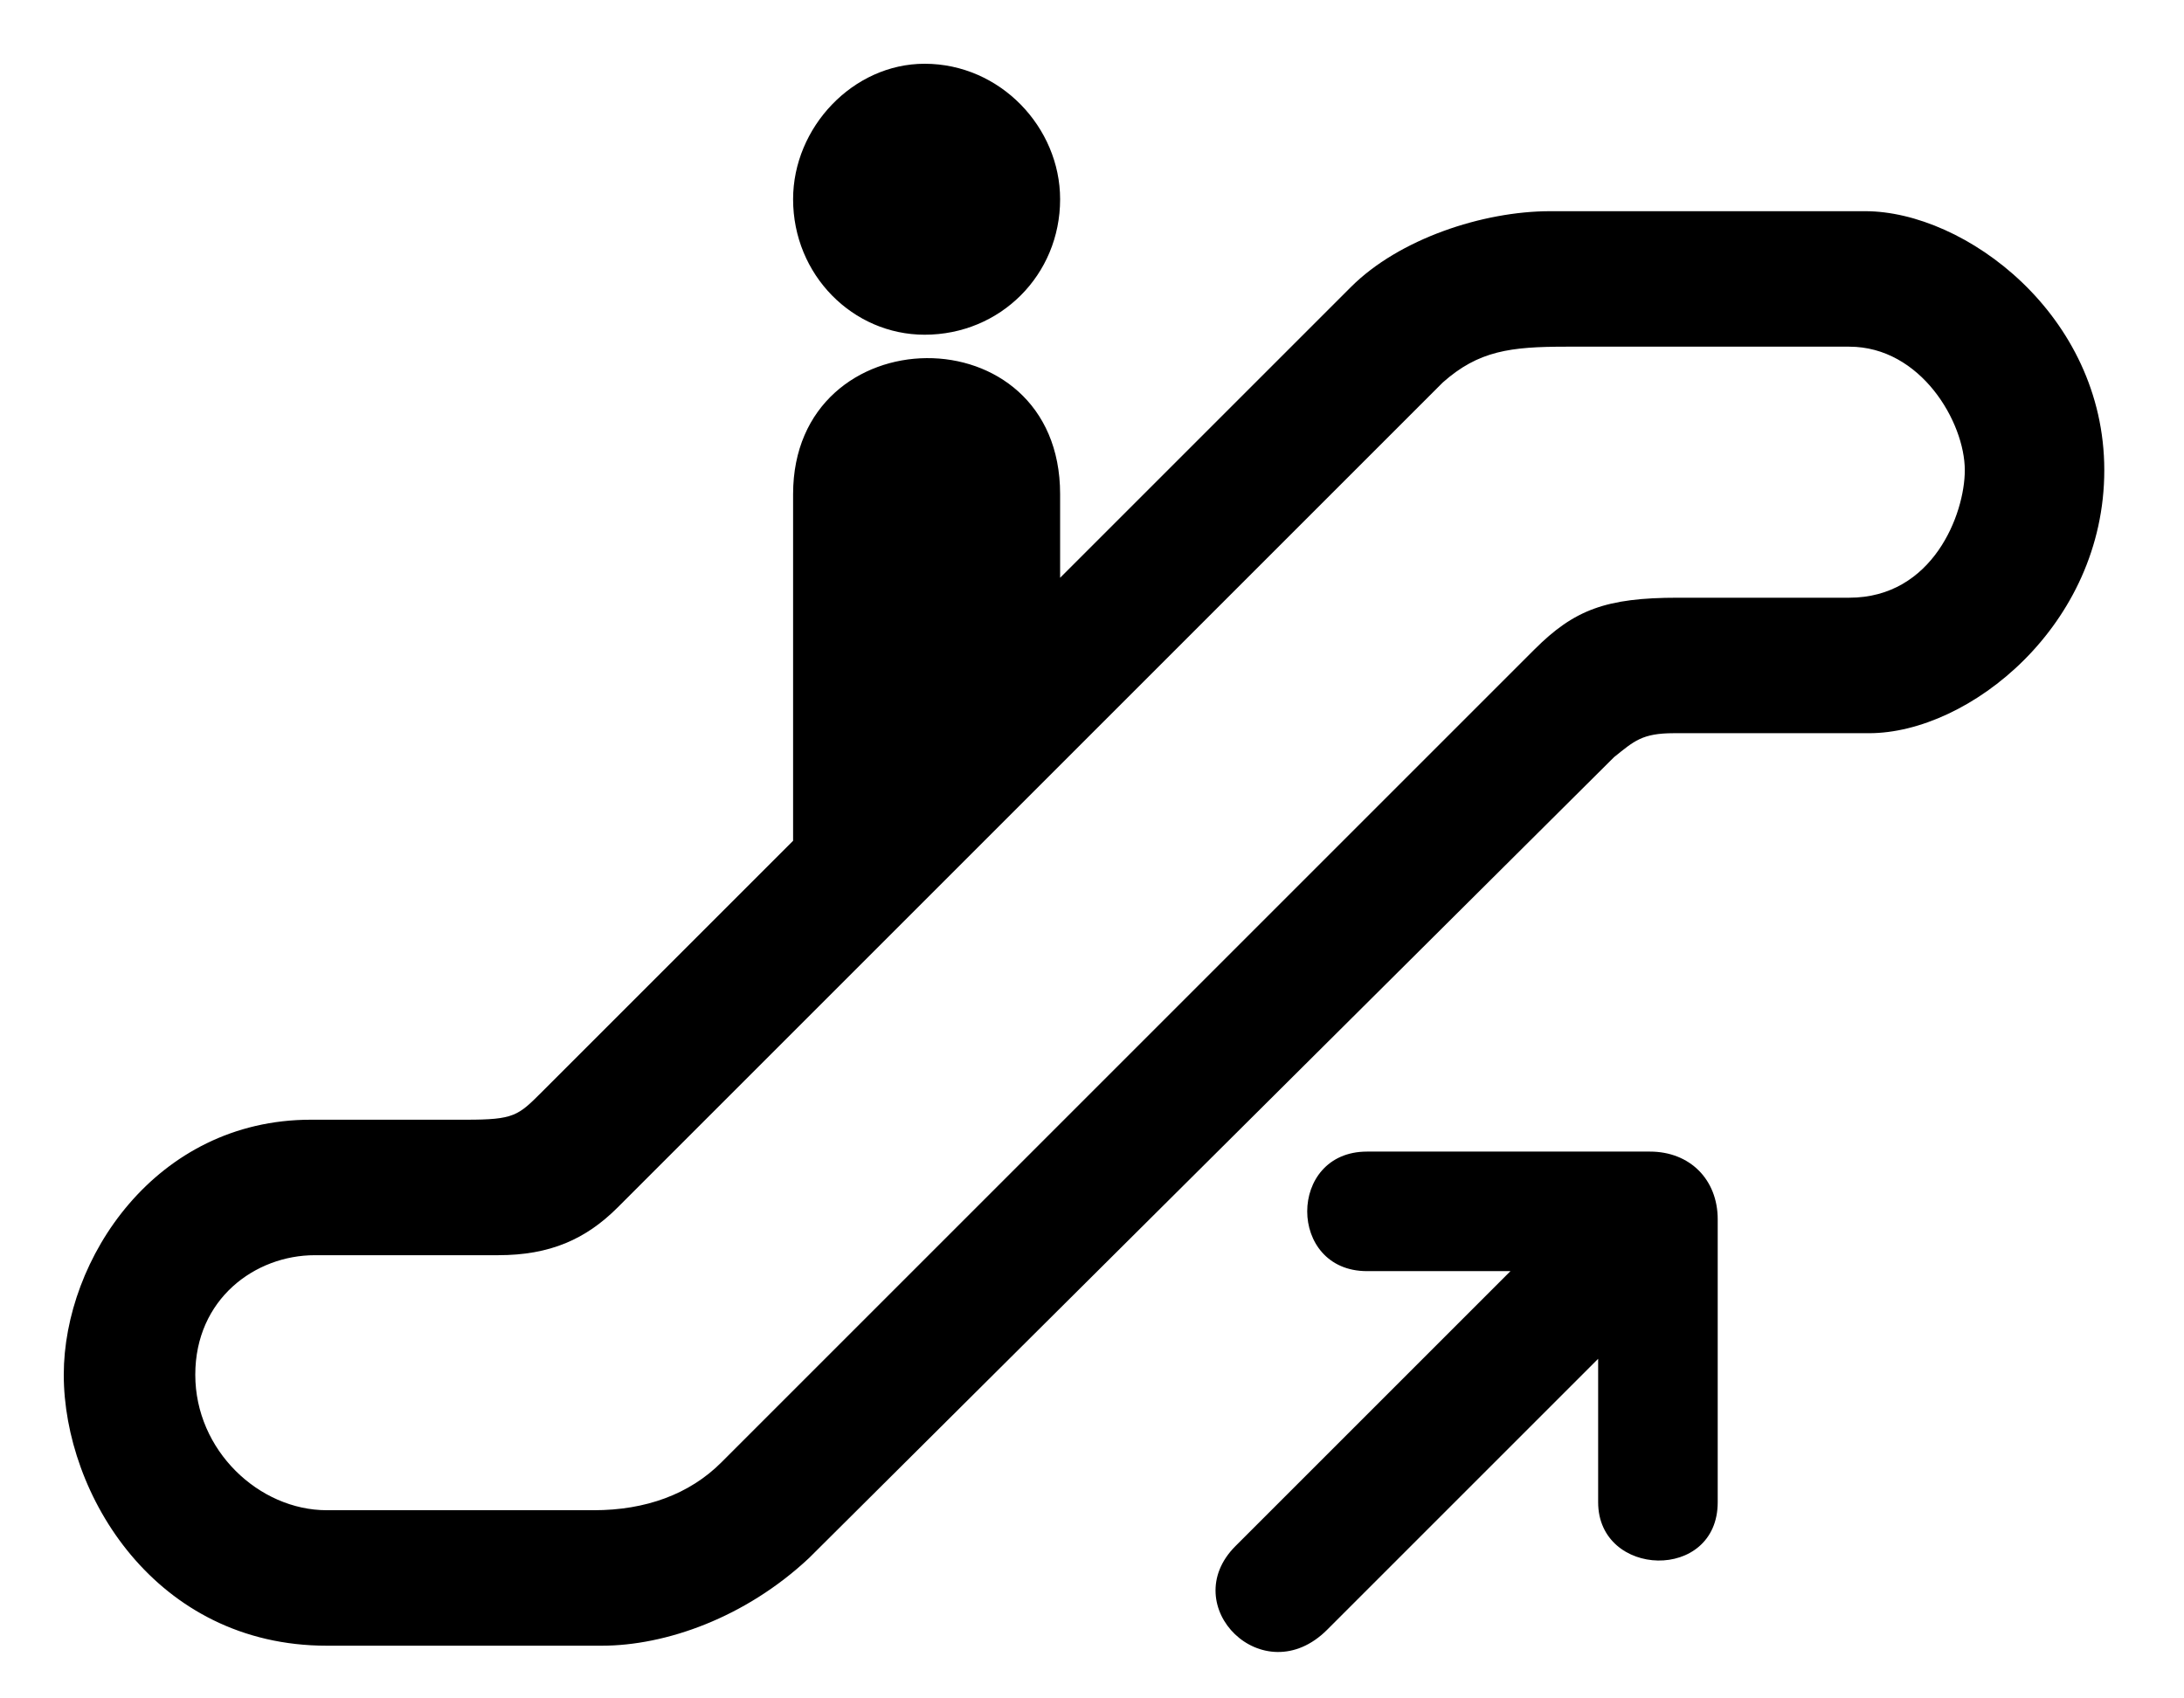
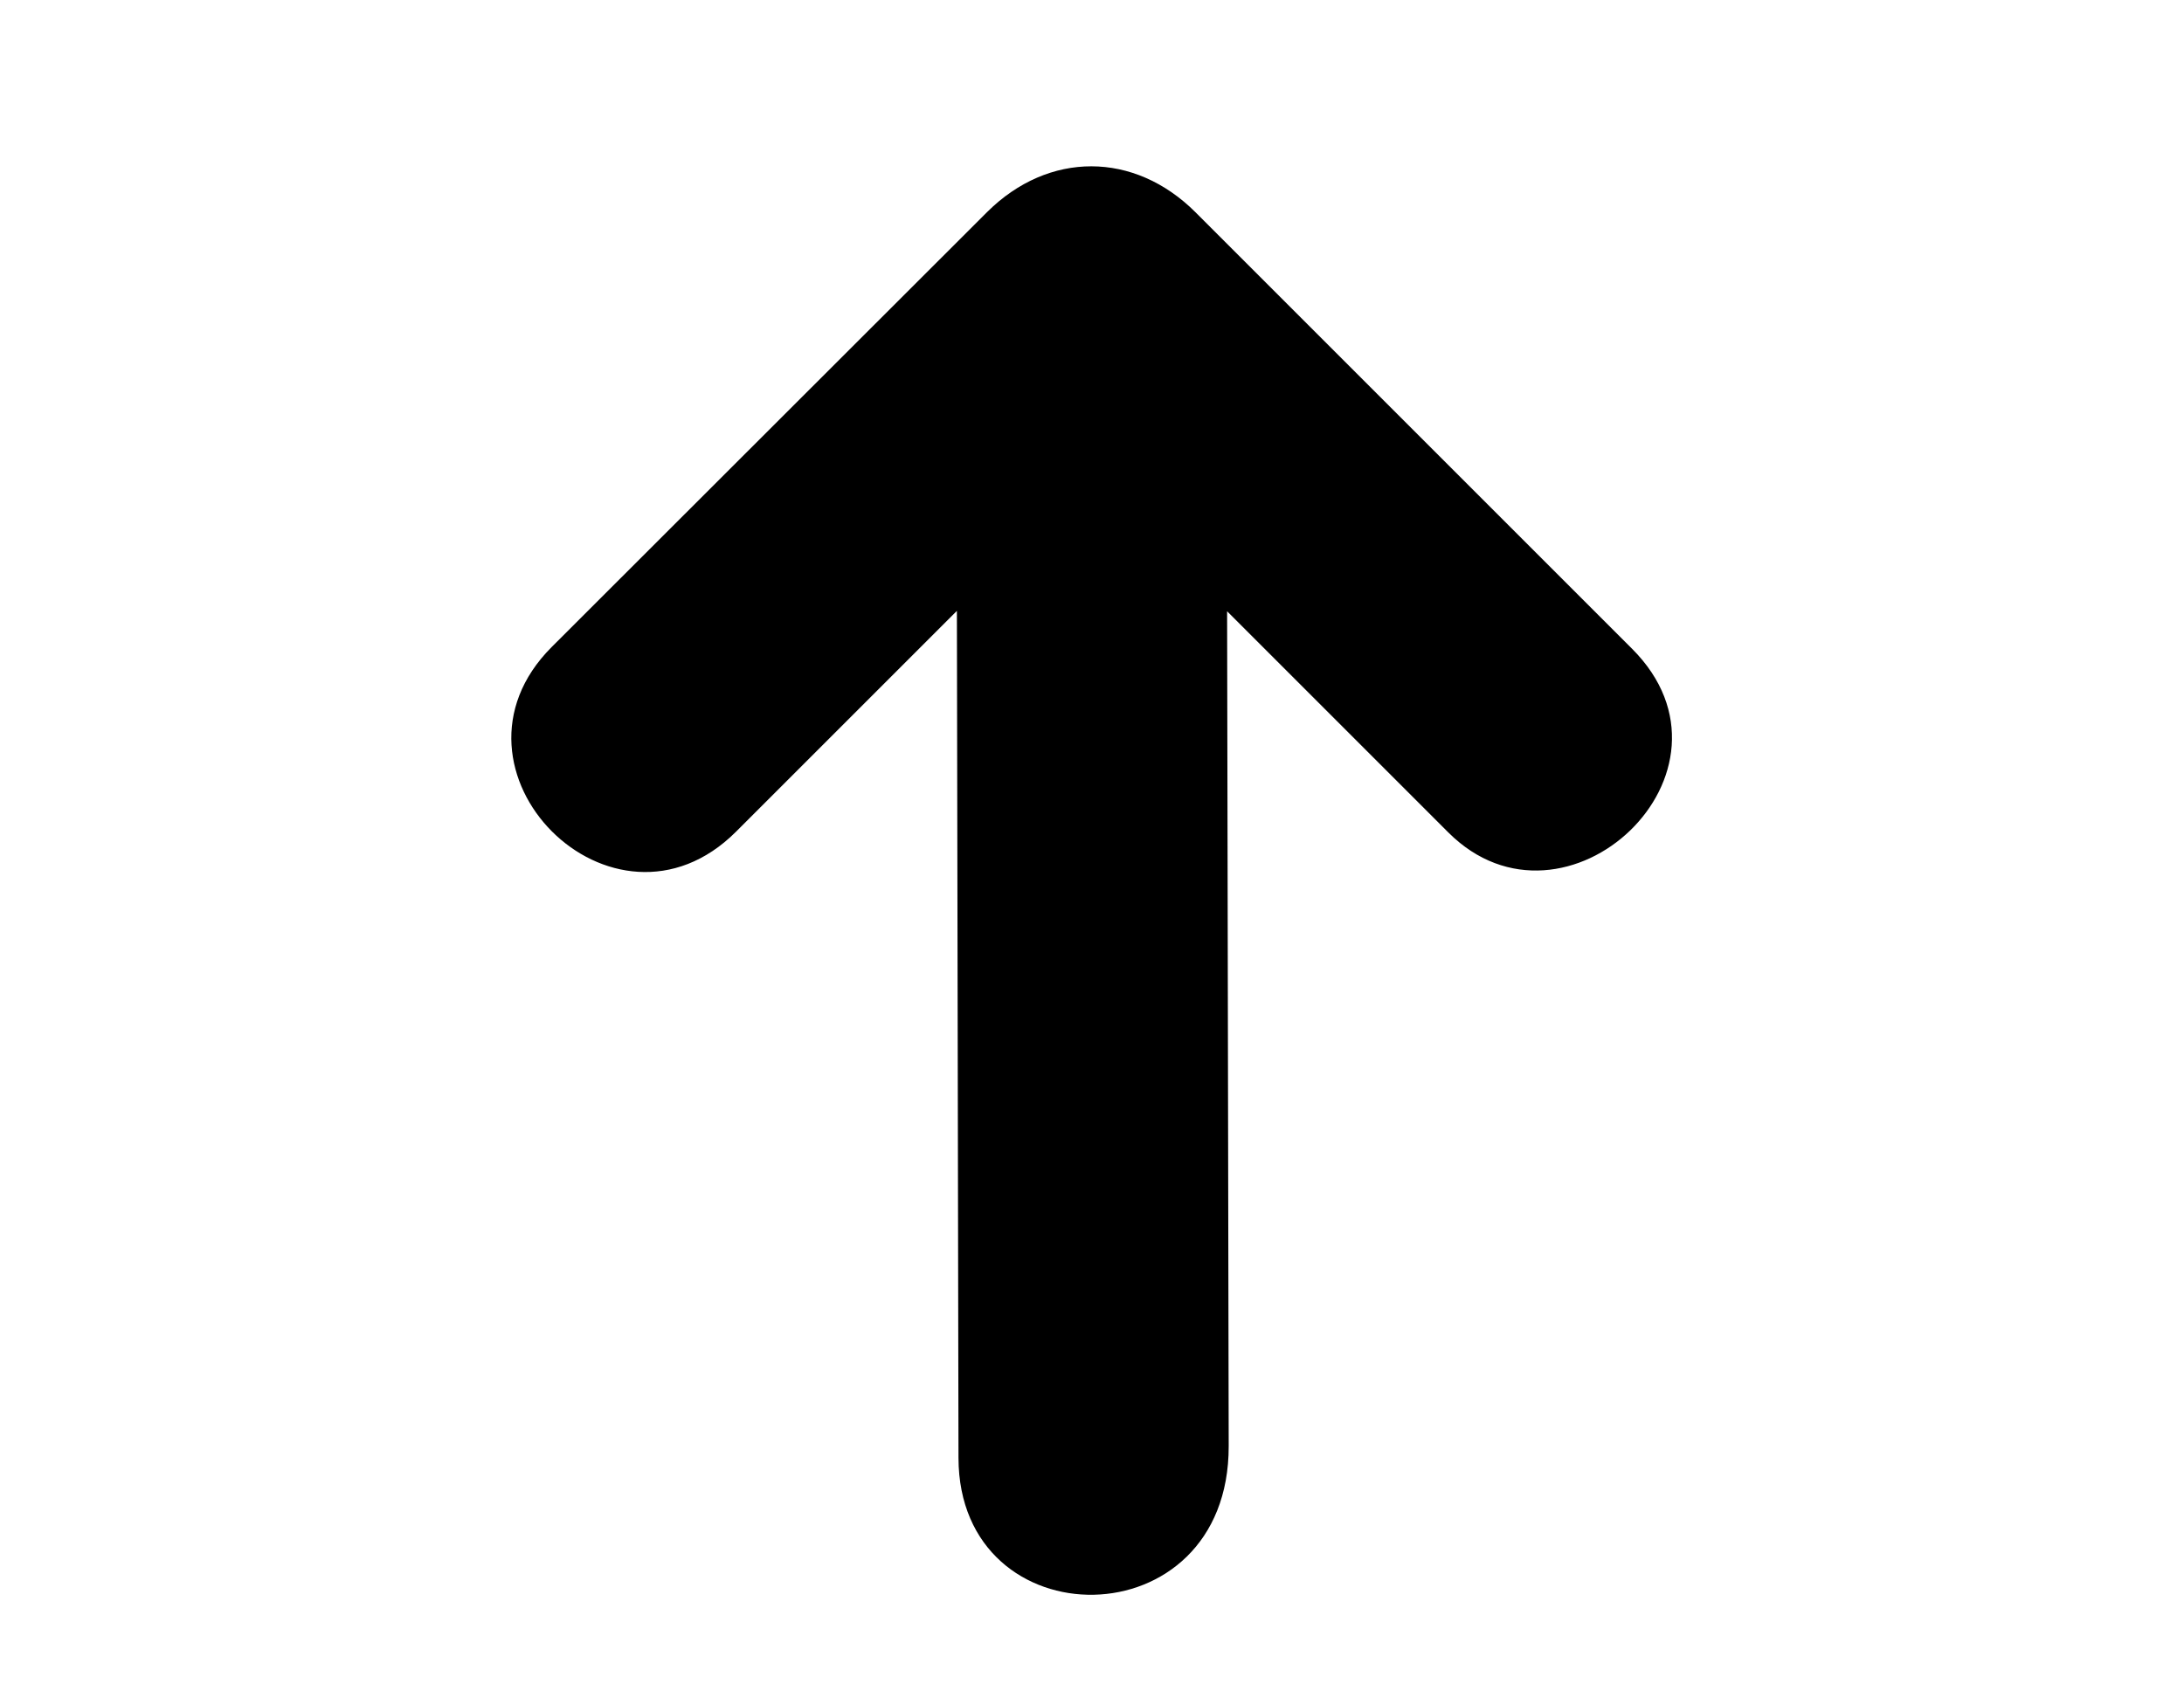
<svg xmlns="http://www.w3.org/2000/svg" version="1.1" id="svg2" x="0px" y="0px" viewBox="0 0 548 426" style="enable-background:new 0 0 548 426;" xml:space="preserve">
-   <path d="M431,306v71c0,20-30,19-30,0v-36l-68,68c-16,16-38-6-23-21l69-69h-36c-20,0-20-30,0-30h71C424,289,431,296,431,306z M232,84  c19,0,34-15,34-34c0-18-15-34-34-34c-18,0-33,16-33,34C199,69,214,84,232,84z M528,118c0,39-34,66-59,66c-22,0-49,0-49,0  c-8,0-10,2-15,6L203,391c-16,15-36,22-52,22s-69,0-69,0c-43,0-66-38-66-68c0-29,23-64,62-64h39c12,0,13-1,19-7l63-63v-87  c0-45,67-46,67,0v21l73-73c12-12,33-19,50-19h79C493,53,528,79,528,118z M493,118c0-12-11-31-29-31h-71c-14,0-22,1-31,9L155,303  c-8,8-17,12-30,12H79c-15,0-30,11-30,30s16,34,33,34h67c13,0,24-4,32-12l204-204c10-10,18-13,36-13h43C485,150,493,129,493,118z" />
+   <style type="text/css">
+ 	.st0{display:none;}
+ </style>
+   <path d="M300,53.3l109.5,109.5c30.9,30.9-16.8,75.4-46.1,46.1l-55.5-55.5l0.4,209.5c0.1,49.3-67.7,49.2-67.8,3l-0.4-212.6  l-55.4,55.4c-30.8,30.8-77-15.5-46.3-46.3L247.7,53.2C263.1,37.9,284.6,37.9,300,53.3z" />
+   <path class="st0" d="M199.9,75.5c19,0,34-15,34-34c0-18-15-34-34-34c-18,0-33,16-33,34C166.9,60.5,181.9,75.5,199.9,75.5z" />
+   <path class="st0" d="M495.9,109.5c0,39-34,66-59,66c-22,0-49,0-49,0c-8,0-10,2-15,6l-202,201c-16,15-36,22-52,22s-69,0-69,0  c-43,0-66-38-66-68c0-29,23-64,62-64h39c12,0,13-1,19-7l63-63v-87c0-45,67-46,67,0v21l73-73c12-12,33-19,50-19h79  C460.9,44.5,495.9,70.5,495.9,109.5z" />
+   <path class="st0" d="M460.9,109.5c0-12-11-31-29-31h-71c-14,0-22,1-31,9l-207,207c-8,8-17,12-30,12h-46c-15,0-30,11-30,30  s16,34,33,34h67c13,0,24-4,32-12l204-204c10-10,18-13,36-13h43C452.9,141.5,460.9,120.5,460.9,109.5z" />
</svg>
